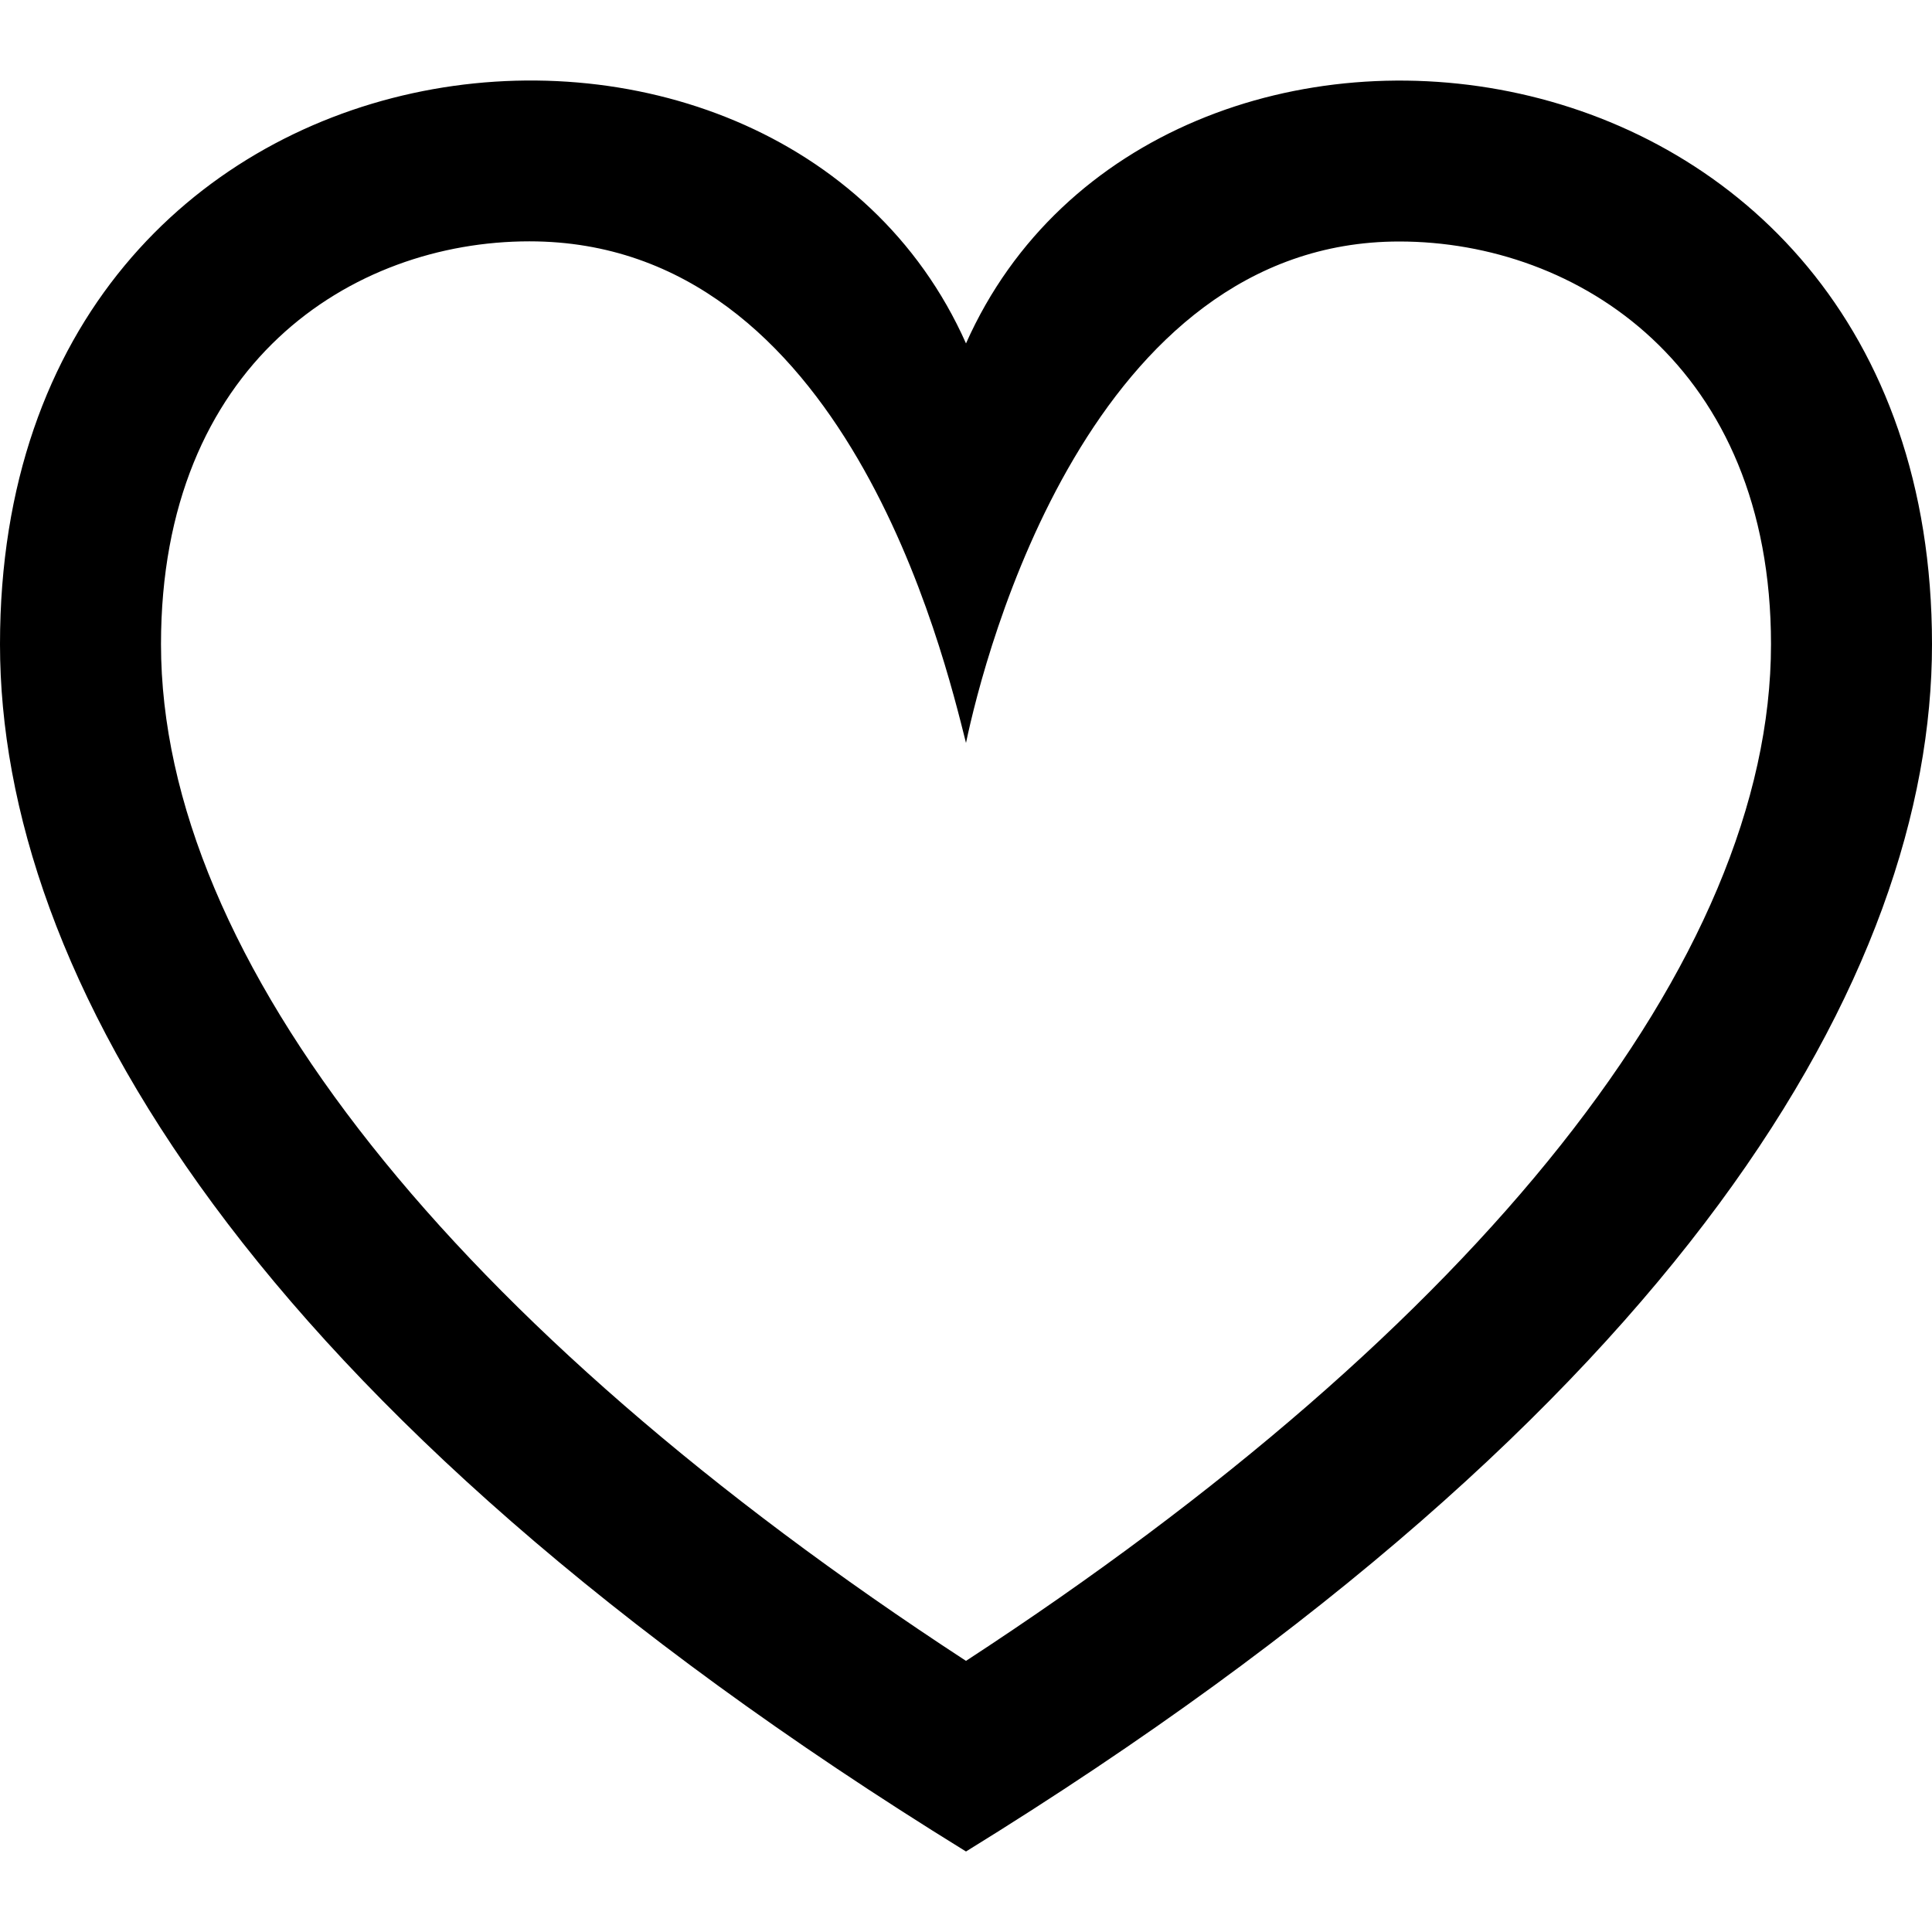
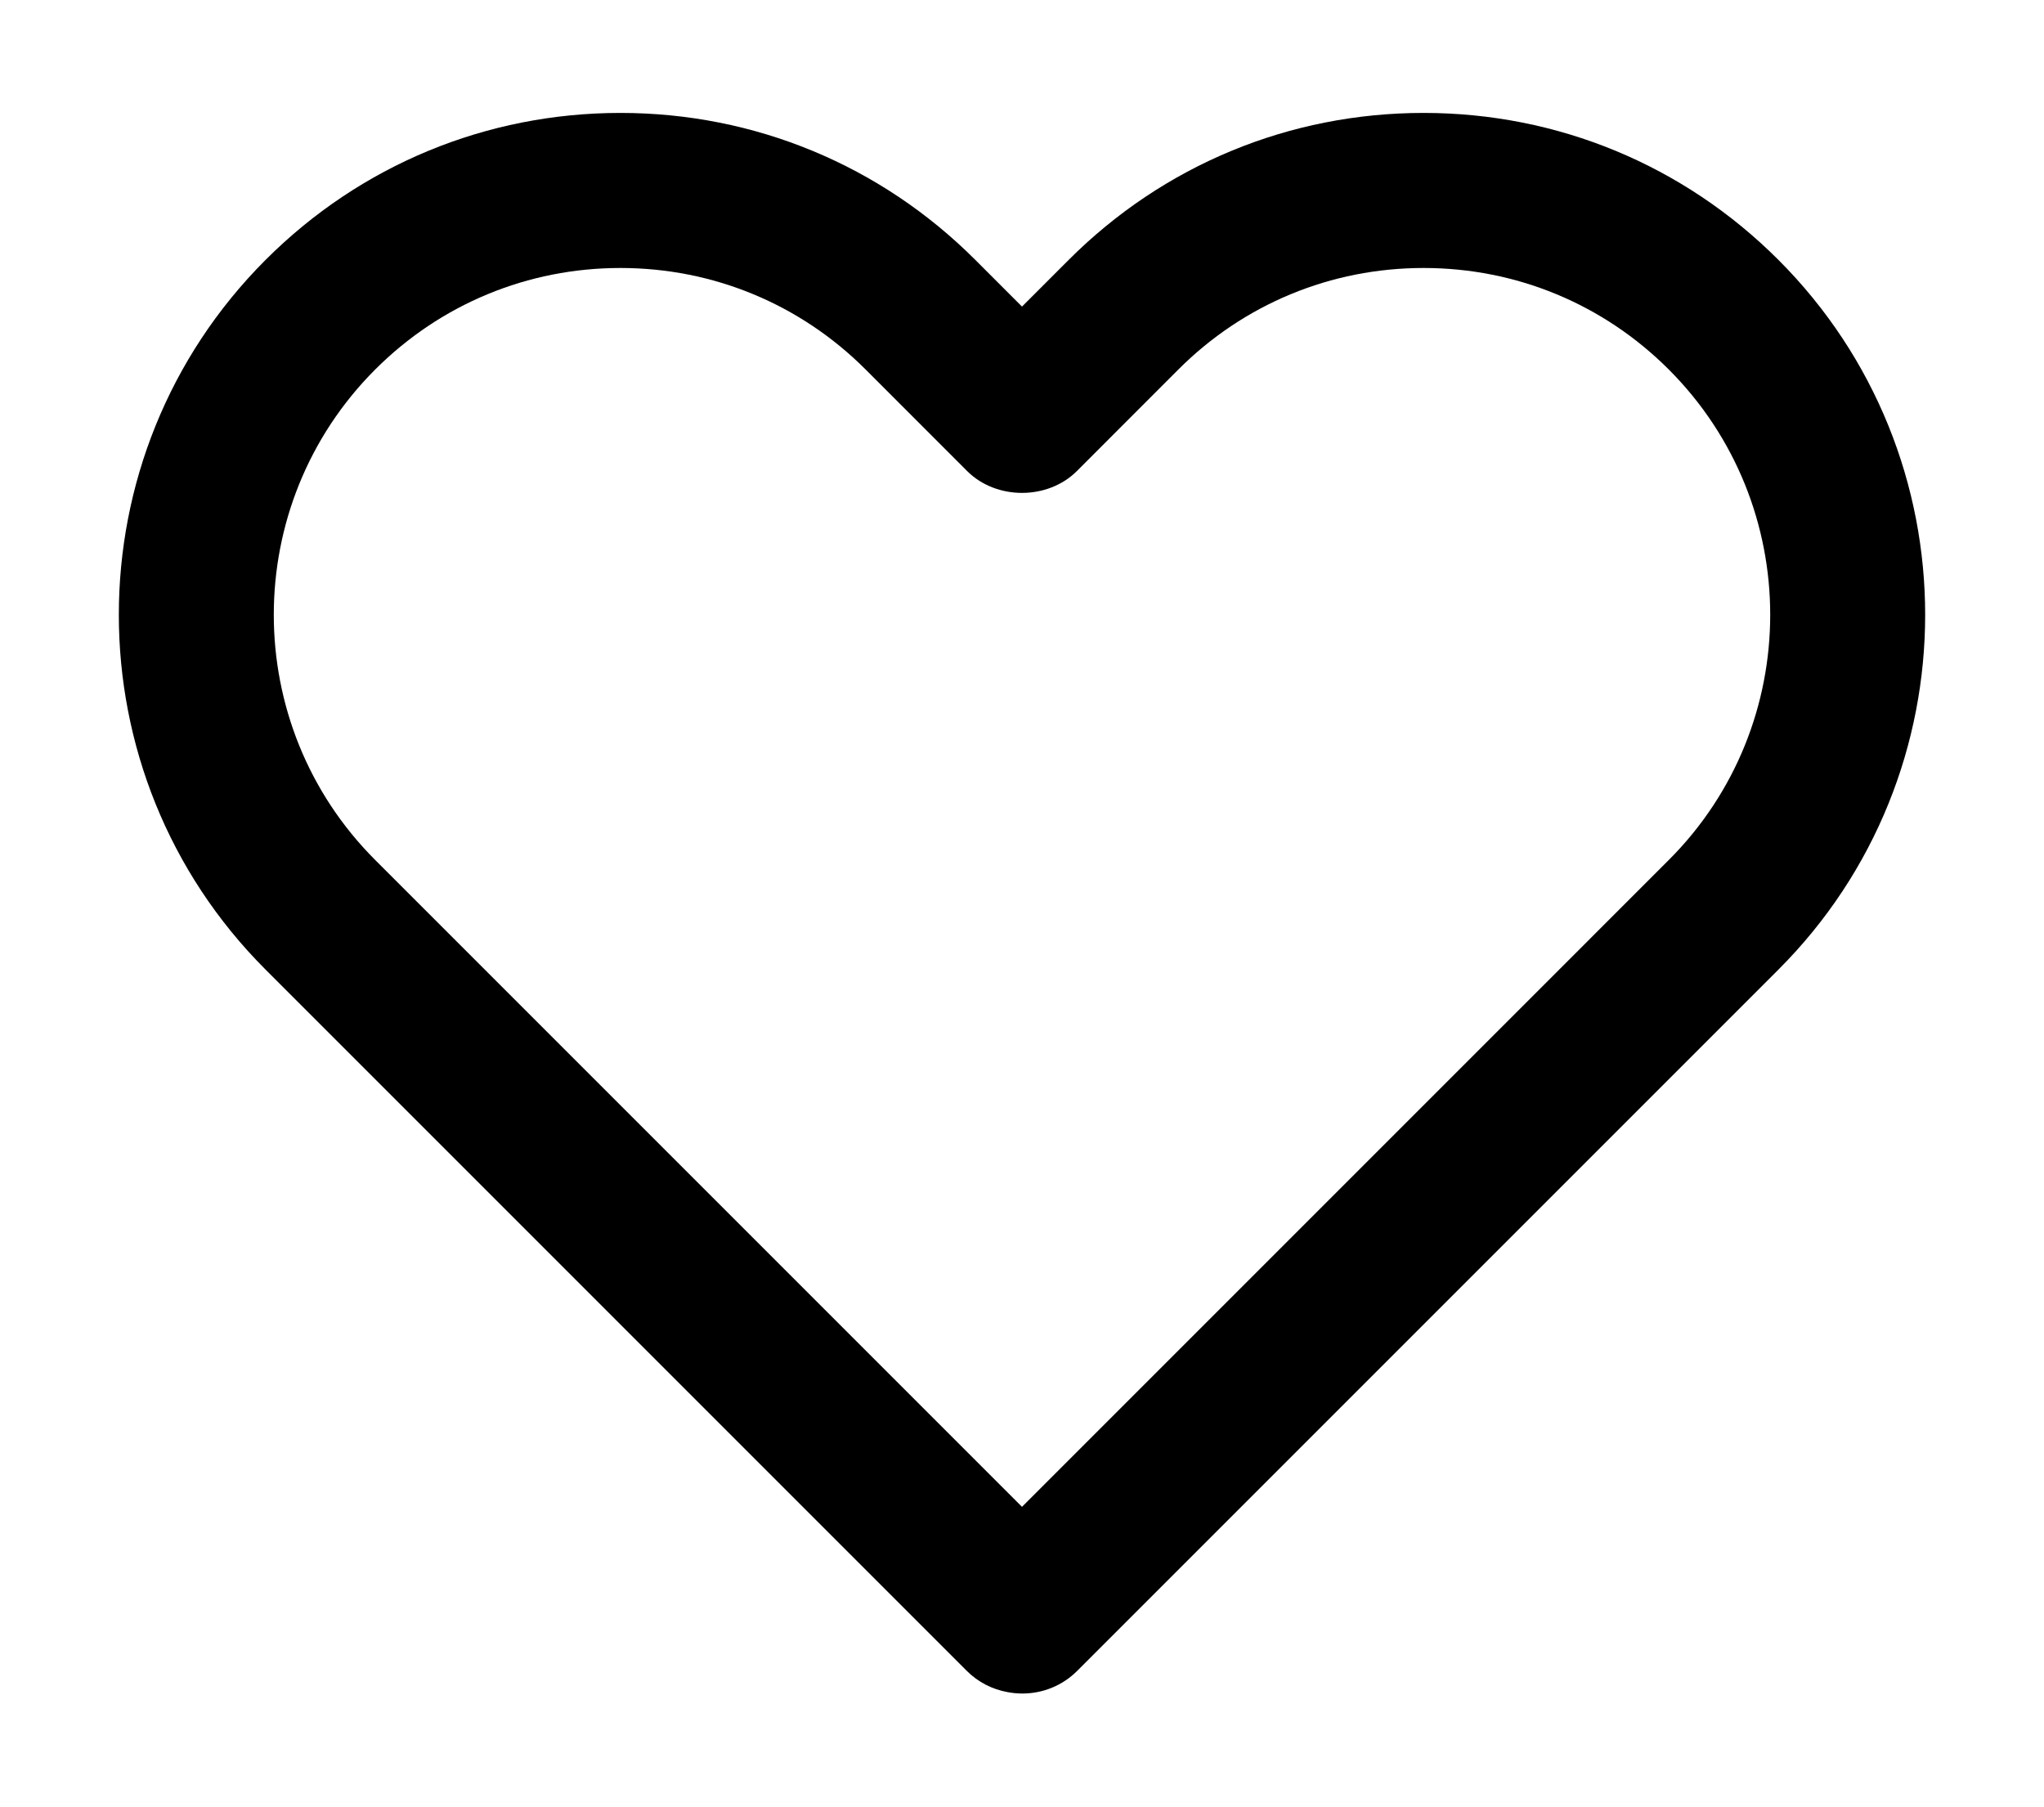
- <svg xmlns="http://www.w3.org/2000/svg" width="24" height="24" viewBox="0 0 24 24">
-   <path d="M12 9.229c.234-1.12 1.547-6.229 5.382-6.229 2.22 0 4.618 1.551 4.618 5.003 0 3.907-3.627 8.47-10 12.629-6.373-4.159-10-8.722-10-12.629 0-3.484 2.369-5.005 4.577-5.005 3.923 0 5.145 5.126 5.423 6.231zm-12-1.226c0 4.068 3.06 9.481 12 14.997 8.94-5.516 12-10.929 12-14.997 0-7.962-9.648-9.028-12-3.737-2.338-5.262-12-4.27-12 3.737z" />
+ <svg xmlns="http://www.w3.org/2000/svg" version="1.1" id="Capa_1" x="0px" y="0px" width="86px" height="76px" viewBox="0 0 378.94 378.94" style="enable-background:new 0 0 378.94 378.94;" xml:space="preserve">
+   <g>
+     <path d="M348.151,54.514c-19.883-19.884-46.315-30.826-74.435-30.826c-28.124,0-54.559,10.942-74.449,30.826l-9.798,9.8l-9.798-9.8   c-19.884-19.884-46.325-30.826-74.443-30.826c-28.117,0-54.56,10.942-74.442,30.826c-41.049,41.053-41.049,107.848,0,148.885   l147.09,147.091c2.405,2.414,5.399,3.892,8.527,4.461c1.049,0.207,2.104,0.303,3.161,0.303c4.161,0,8.329-1.587,11.498-4.764   l147.09-147.091C389.203,162.362,389.203,95.567,348.151,54.514z M325.155,180.404L189.47,316.091L53.782,180.404   c-28.368-28.364-28.368-74.514,0-102.893c13.741-13.739,32.017-21.296,51.446-21.296c19.431,0,37.702,7.557,51.438,21.296   l21.305,21.312c6.107,6.098,16.897,6.098,23.003,0l21.297-21.312c13.737-13.739,32.009-21.296,51.446-21.296   c19.431,0,37.701,7.557,51.438,21.296C353.526,105.89,353.526,152.039,325.155,180.404z" />
+   </g>
</svg>
